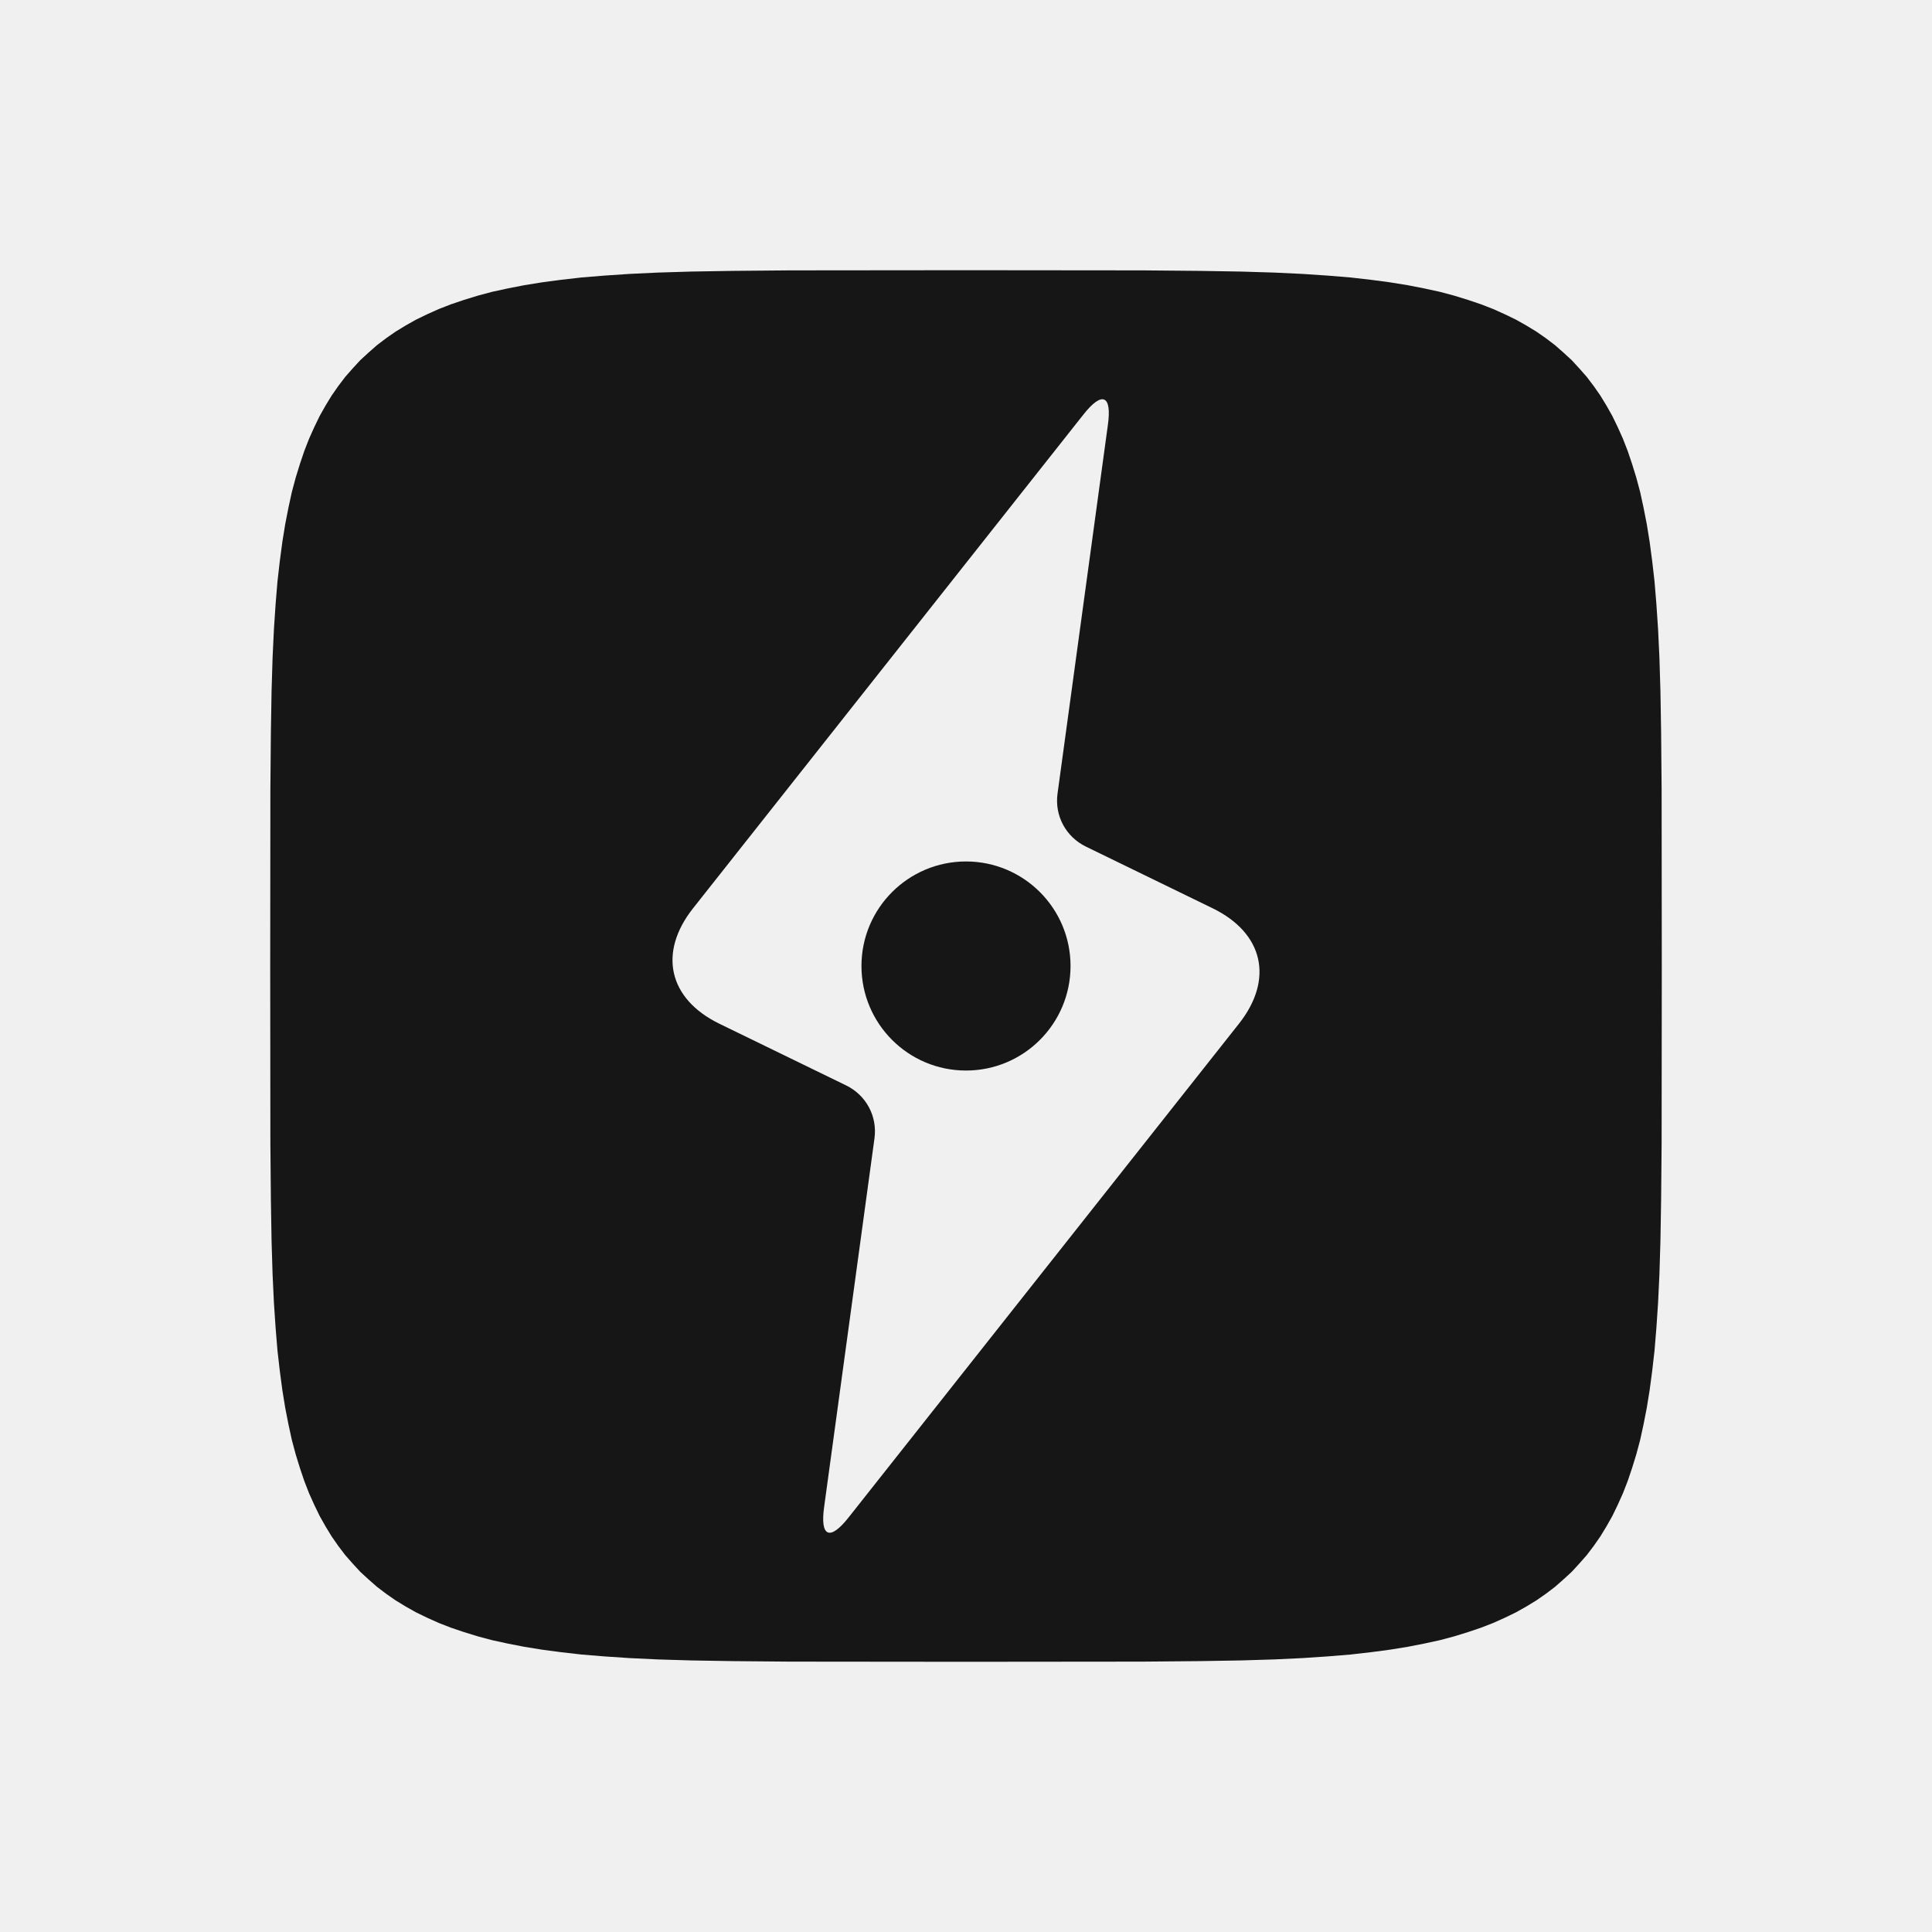
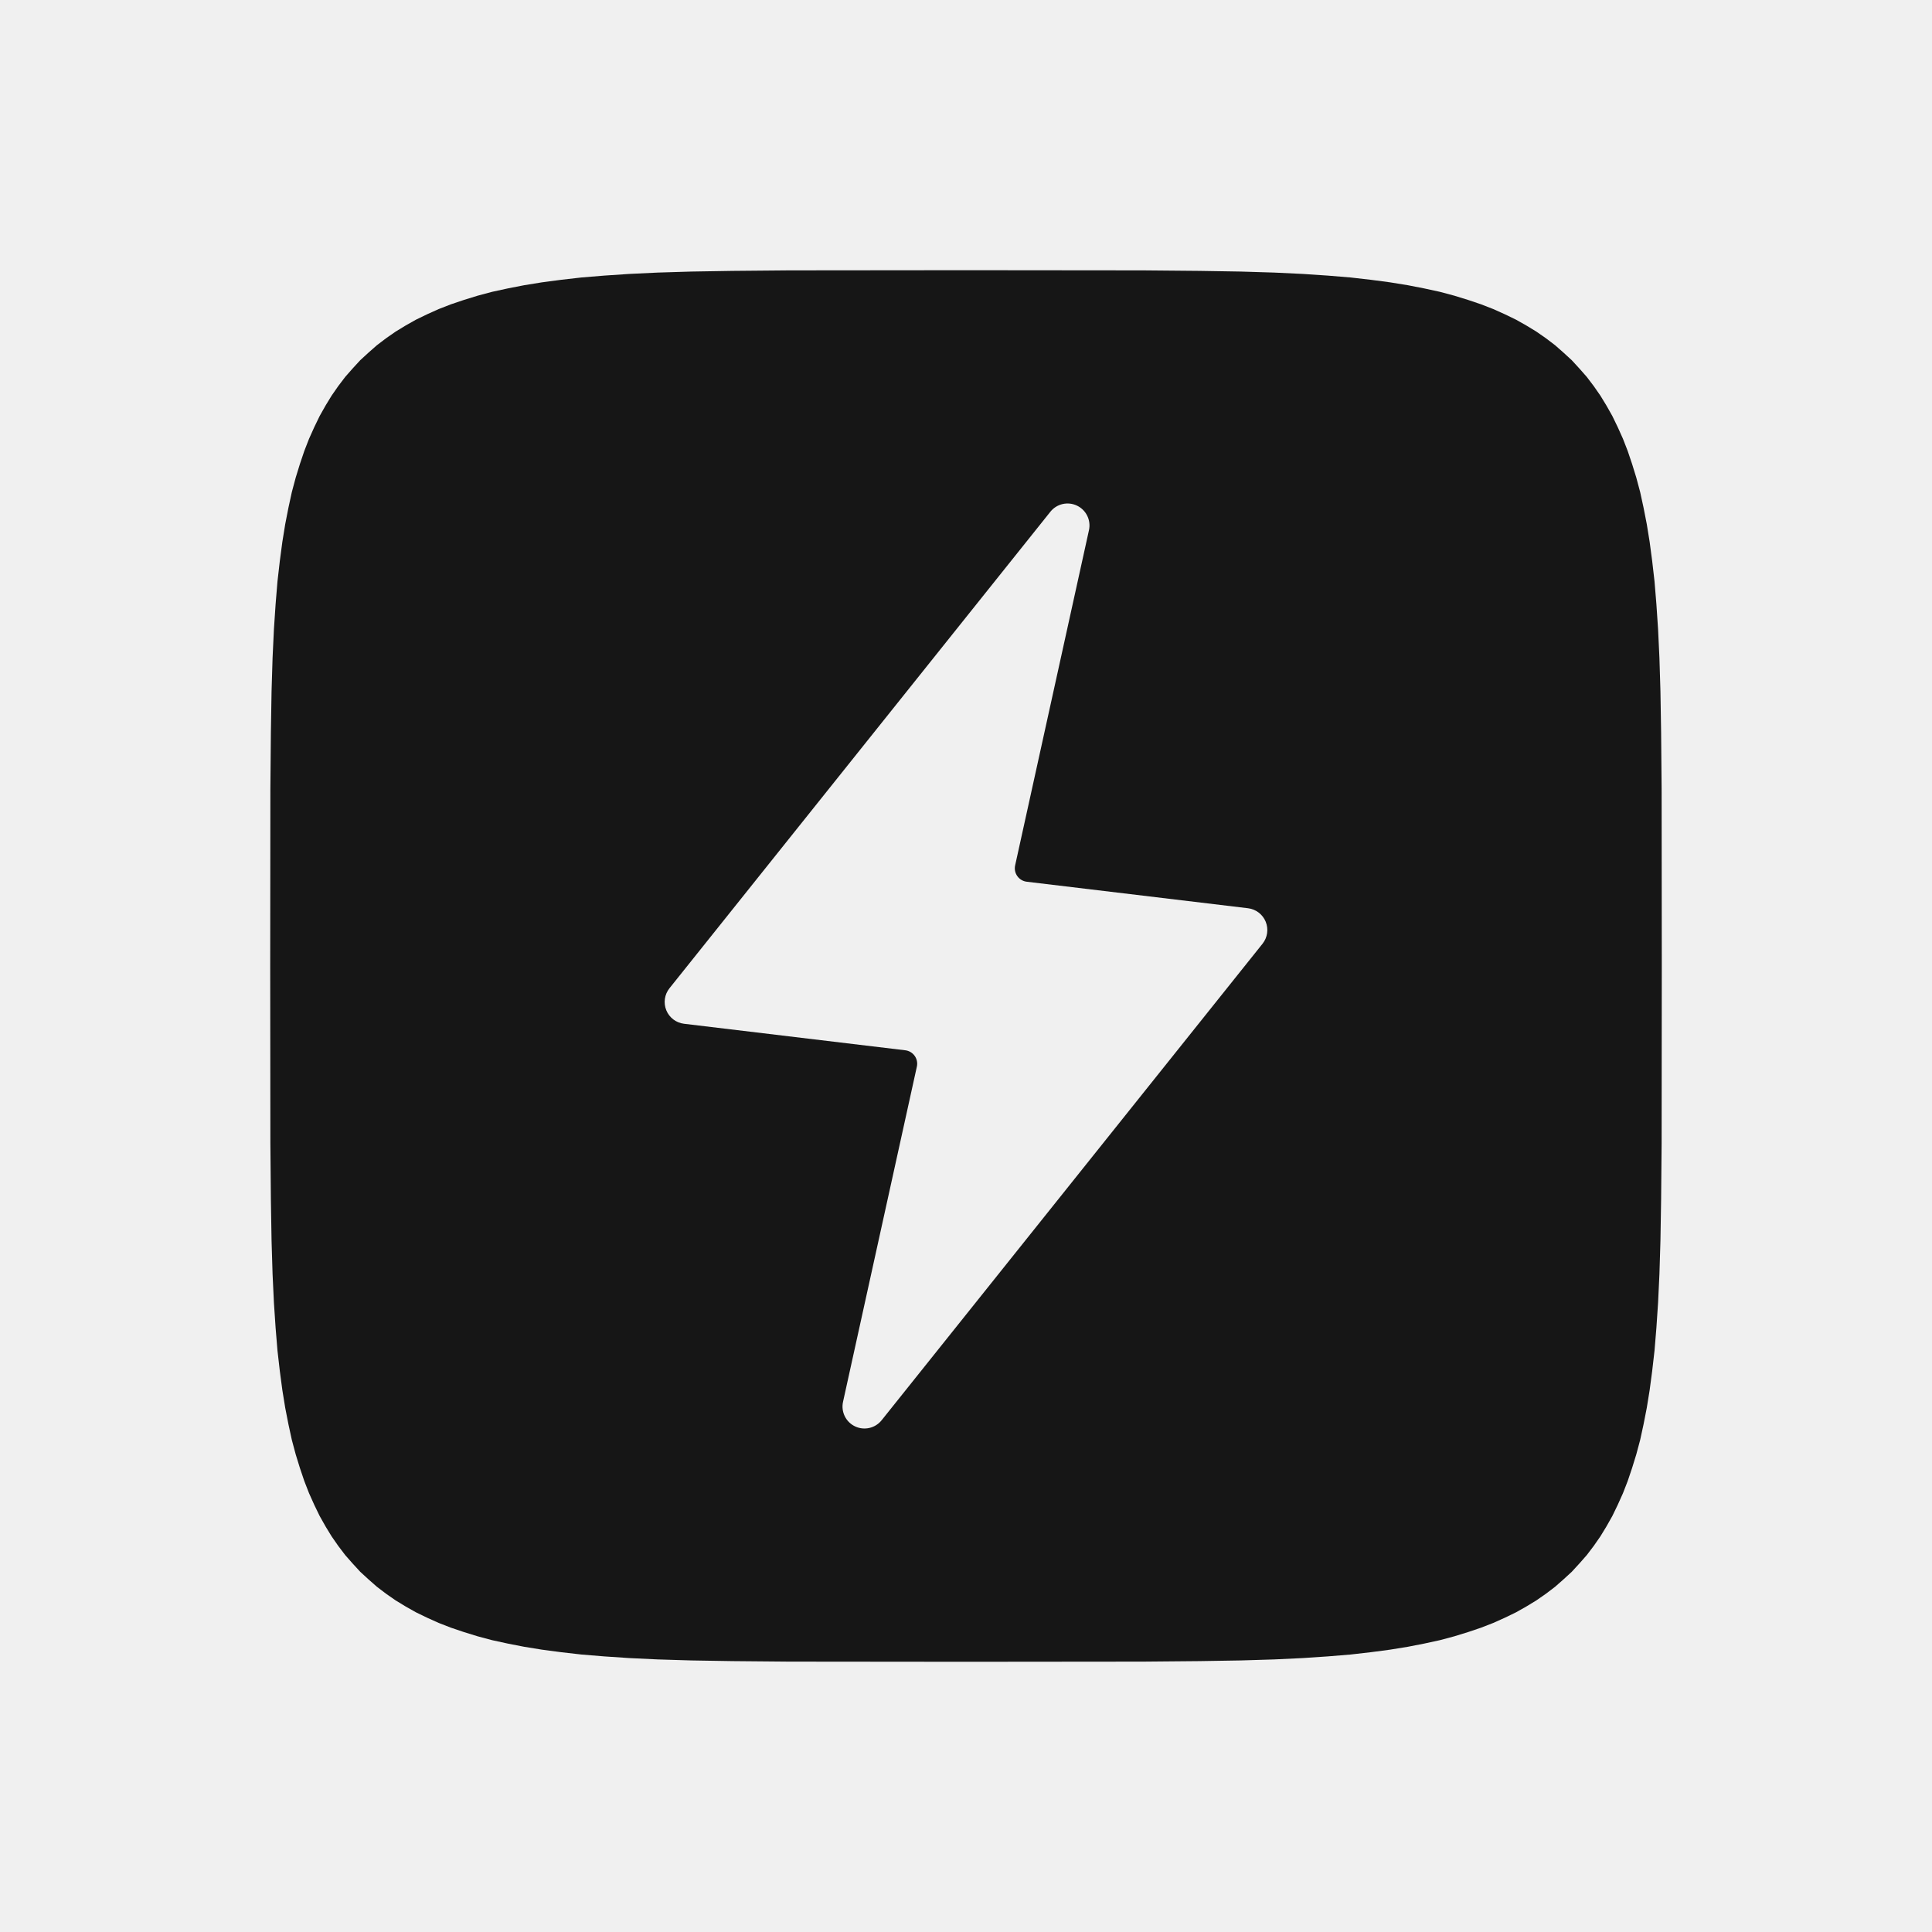
<svg xmlns="http://www.w3.org/2000/svg" viewBox="-60 -60 1144 1144" fill="none">
  <defs>
    <mask id="voltCut">
      <rect x="0" y="0" width="1024" height="1024" fill="#ffffff" />
-       <path d="M581.5 185.5L350.4 477.8C329.6 504.1 335.8 531.5 366 546.2L441 582.7C452.9 588.5 459.6 601 457.8 614.1L428 832.3C425.5 850.1 431.4 852.6 442.5 838.5L673.6 546.2C694.4 519.9 688.2 492.5 658 477.8L583 441.3C571.1 435.5 564.4 423 566.2 409.9L596 191.7C598.5 173.9 592.6 171.4 581.5 185.5ZM573.9 512A61.9 61.9 0 1 0 450.1 512A61.9 61.9 0 1 0 573.9 512Z" fill="#000000" fill-rule="evenodd" />
+       <path d="M561.9,243.1 L336.4,525.2 A13,13 0 0 0 345.0,546.2 L476.0,561.9 A8,8 0 0 1 482.9,571.6 L439.2,770.0 A13,13 0 0 0 462.1,780.9 L687.6,498.8 A13,13 0 0 0 679.0,477.8 L548.0,462.1 A8,8 0 0 1 541.1,452.4 L584.8,254.0 A13,13 0 0 0 561.9,243.1 Z" fill="#000000" />
    </mask>
  </defs>
  <path d="M924.0 512.0L923.9 616.9L923.6 650.4L923.2 674.7L922.6 694.5L921.8 711.4L920.8 726.3L919.7 739.7L918.3 751.9L916.8 763.2L915.1 773.7L913.2 783.4L911.2 792.6L908.9 801.2L906.4 809.3L903.8 817.0L901.0 824.2L897.9 831.1L894.7 837.7L891.2 843.9L887.6 849.8L883.7 855.4L879.6 860.8L875.2 865.8L870.7 870.7L865.8 875.2L860.8 879.6L855.4 883.7L849.8 887.6L843.9 891.2L837.7 894.7L831.1 897.9L824.2 901.0L817.0 903.8L809.3 906.4L801.2 908.9L792.6 911.2L783.4 913.2L773.7 915.1L763.2 916.8L751.9 918.3L739.7 919.7L726.3 920.8L711.4 921.8L694.5 922.6L674.7 923.2L650.4 923.6L616.9 923.9L512.0 924.0L407.1 923.9L373.6 923.6L349.3 923.2L329.5 922.6L312.6 921.8L297.7 920.8L284.3 919.7L272.1 918.3L260.8 916.8L250.3 915.1L240.6 913.2L231.4 911.2L222.8 908.9L214.7 906.4L207.0 903.8L199.8 901.0L192.9 897.9L186.3 894.7L180.1 891.2L174.2 887.6L168.6 883.7L163.2 879.6L158.2 875.2L153.3 870.7L148.8 865.8L144.4 860.8L140.3 855.4L136.4 849.8L132.8 843.9L129.3 837.7L126.1 831.1L123.0 824.2L120.2 817.0L117.6 809.3L115.1 801.2L112.8 792.6L110.8 783.4L108.9 773.7L107.2 763.2L105.7 751.9L104.3 739.7L103.2 726.3L102.2 711.4L101.4 694.5L100.8 674.7L100.4 650.4L100.1 616.9L100.0 512.0L100.1 407.1L100.4 373.6L100.8 349.3L101.4 329.5L102.2 312.6L103.2 297.7L104.3 284.3L105.7 272.1L107.2 260.8L108.9 250.3L110.8 240.6L112.8 231.4L115.1 222.8L117.6 214.7L120.2 207.0L123.0 199.8L126.1 192.9L129.3 186.3L132.8 180.1L136.4 174.2L140.3 168.6L144.4 163.2L148.8 158.2L153.3 153.3L158.2 148.8L163.2 144.4L168.6 140.3L174.2 136.4L180.1 132.8L186.3 129.3L192.9 126.1L199.8 123.0L207.0 120.2L214.7 117.6L222.8 115.1L231.4 112.8L240.6 110.8L250.3 108.9L260.8 107.2L272.1 105.7L284.3 104.3L297.7 103.2L312.6 102.2L329.5 101.4L349.3 100.8L373.6 100.4L407.1 100.1L512.0 100.0L616.9 100.1L650.4 100.4L674.7 100.8L694.5 101.4L711.4 102.2L726.3 103.2L739.7 104.3L751.9 105.7L763.2 107.2L773.7 108.9L783.4 110.8L792.6 112.8L801.2 115.1L809.3 117.6L817.0 120.2L824.2 123.0L831.1 126.1L837.7 129.3L843.9 132.8L849.8 136.4L855.4 140.3L860.8 144.4L865.8 148.8L870.7 153.3L875.2 158.2L879.6 163.2L883.7 168.6L887.6 174.2L891.2 180.1L894.7 186.3L897.9 192.9L901.0 199.8L903.8 207.0L906.4 214.7L908.9 222.8L911.2 231.4L913.2 240.6L915.1 250.3L916.8 260.8L918.3 272.1L919.7 284.3L920.8 297.7L921.8 312.6L922.6 329.5L923.2 349.3L923.6 373.6L923.9 407.1Z" fill="#161616" mask="url(#voltCut)" />
</svg>
